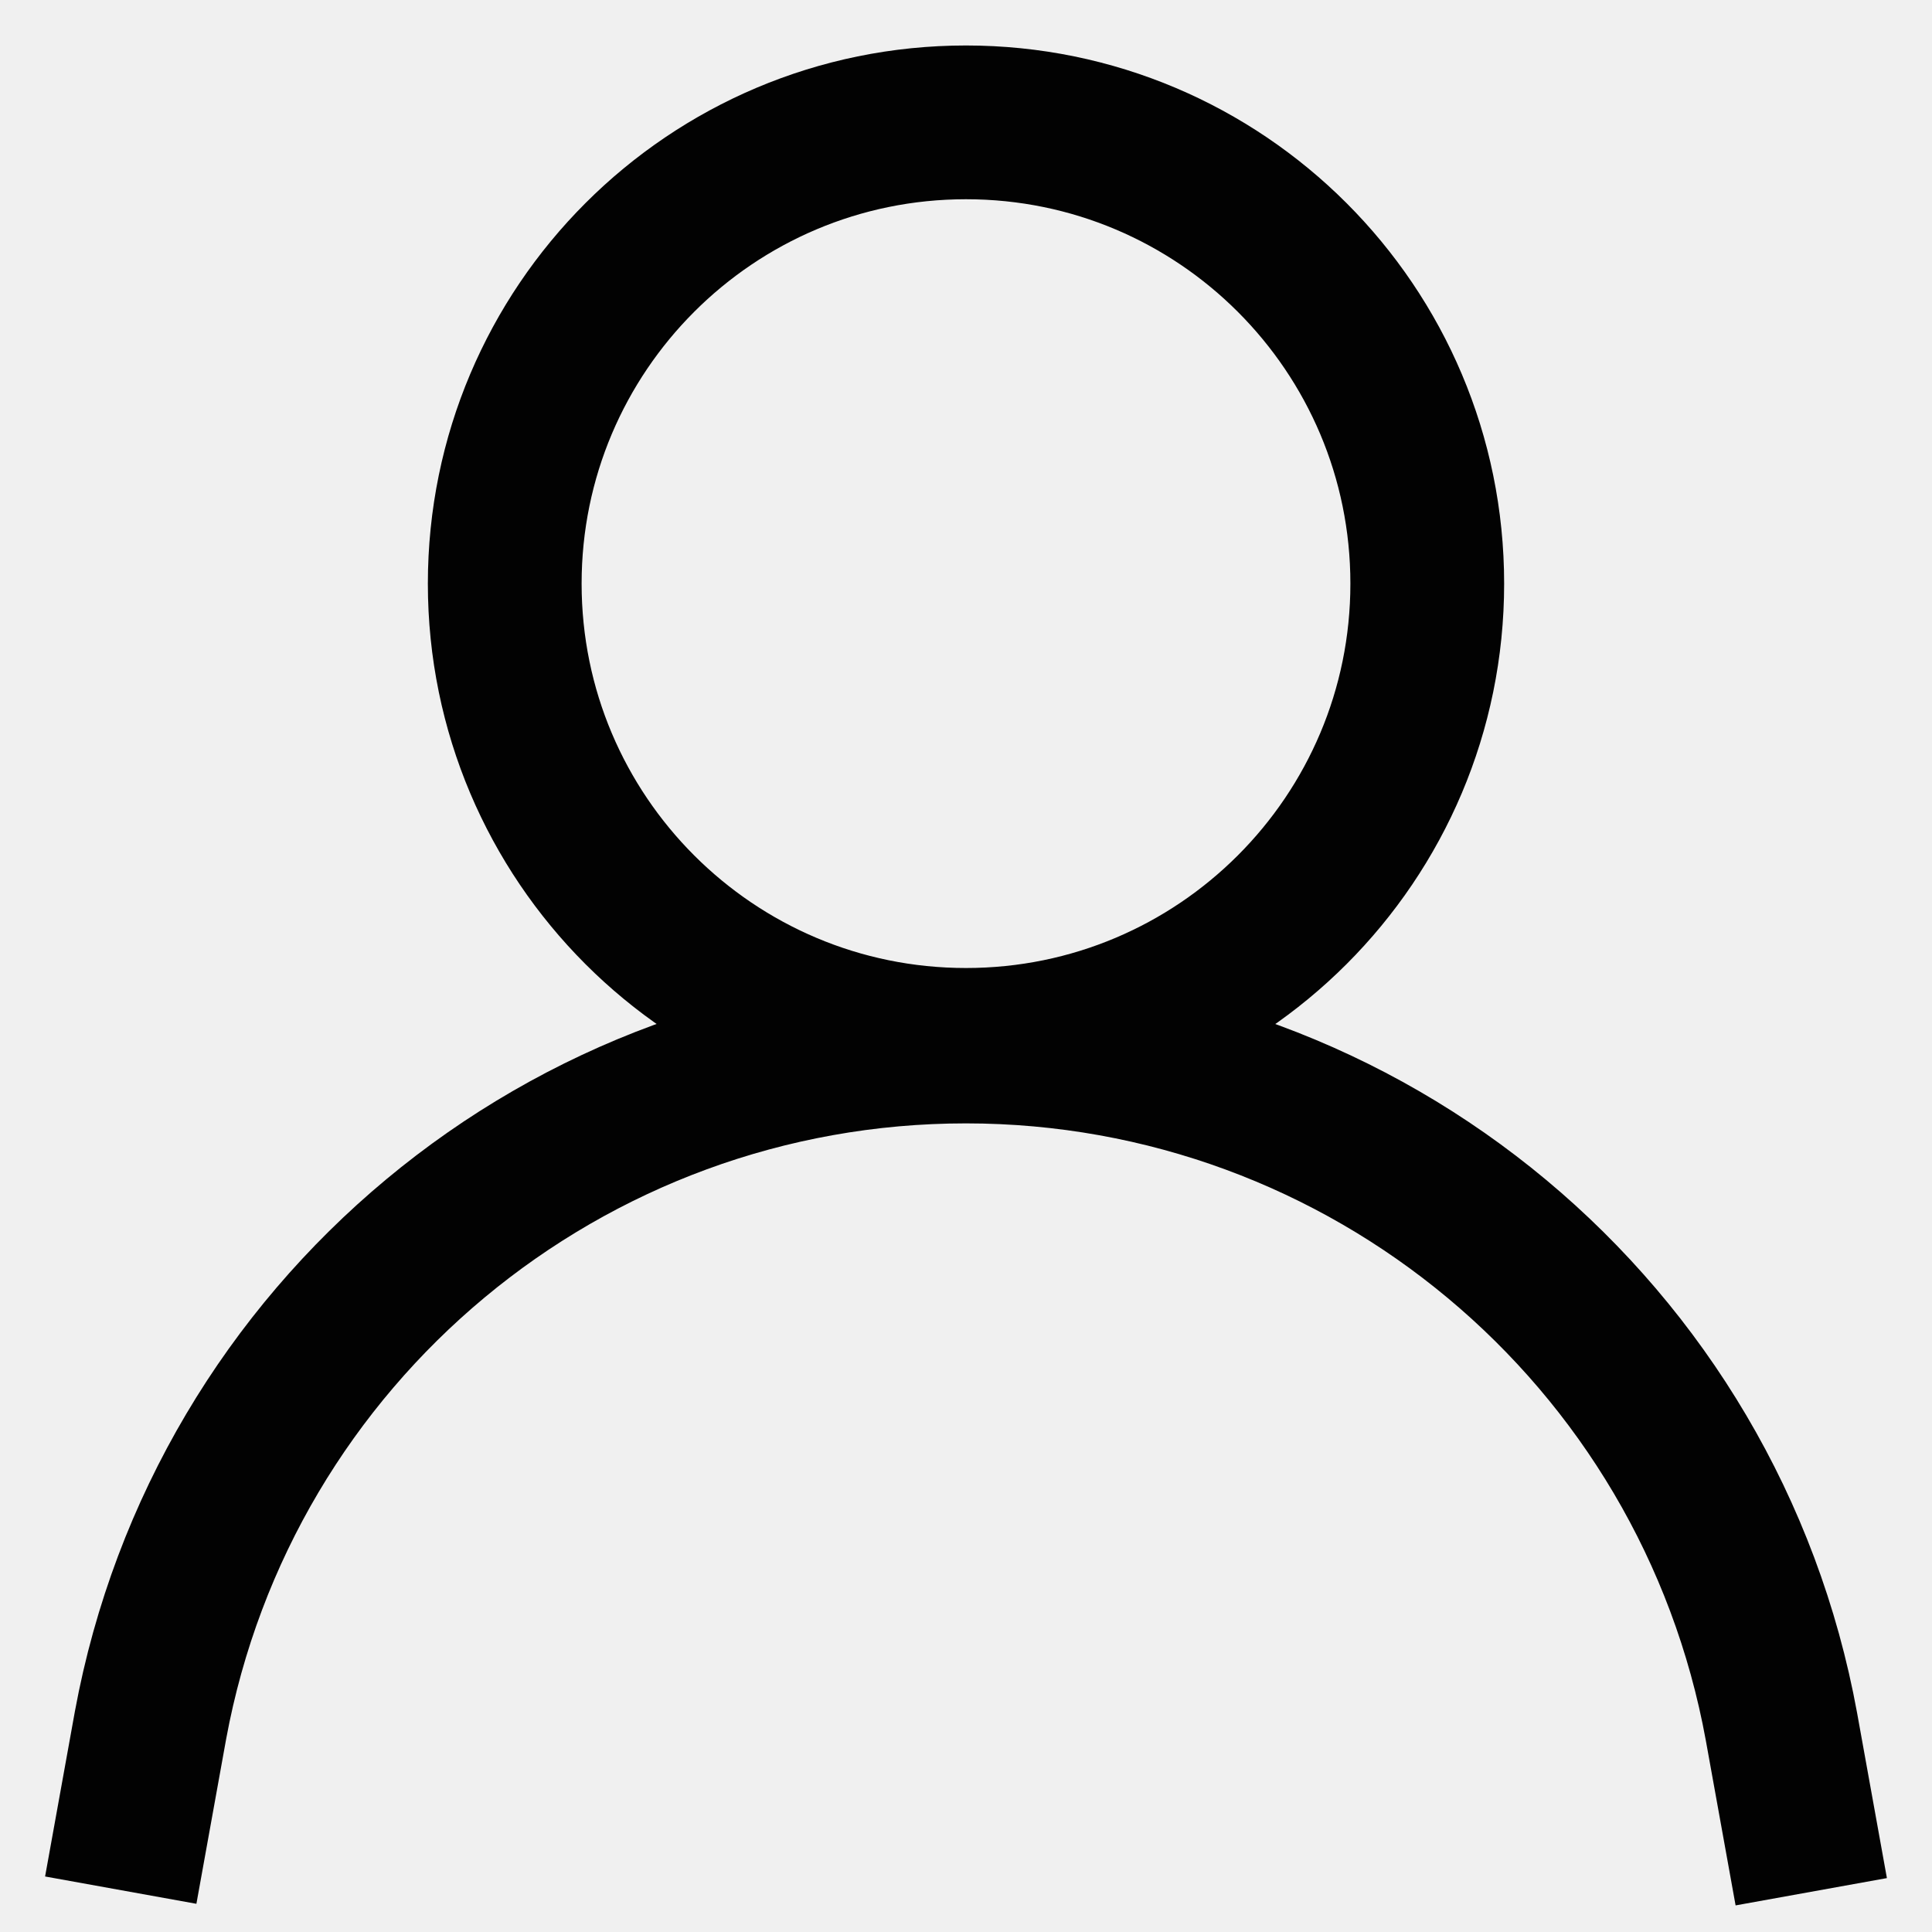
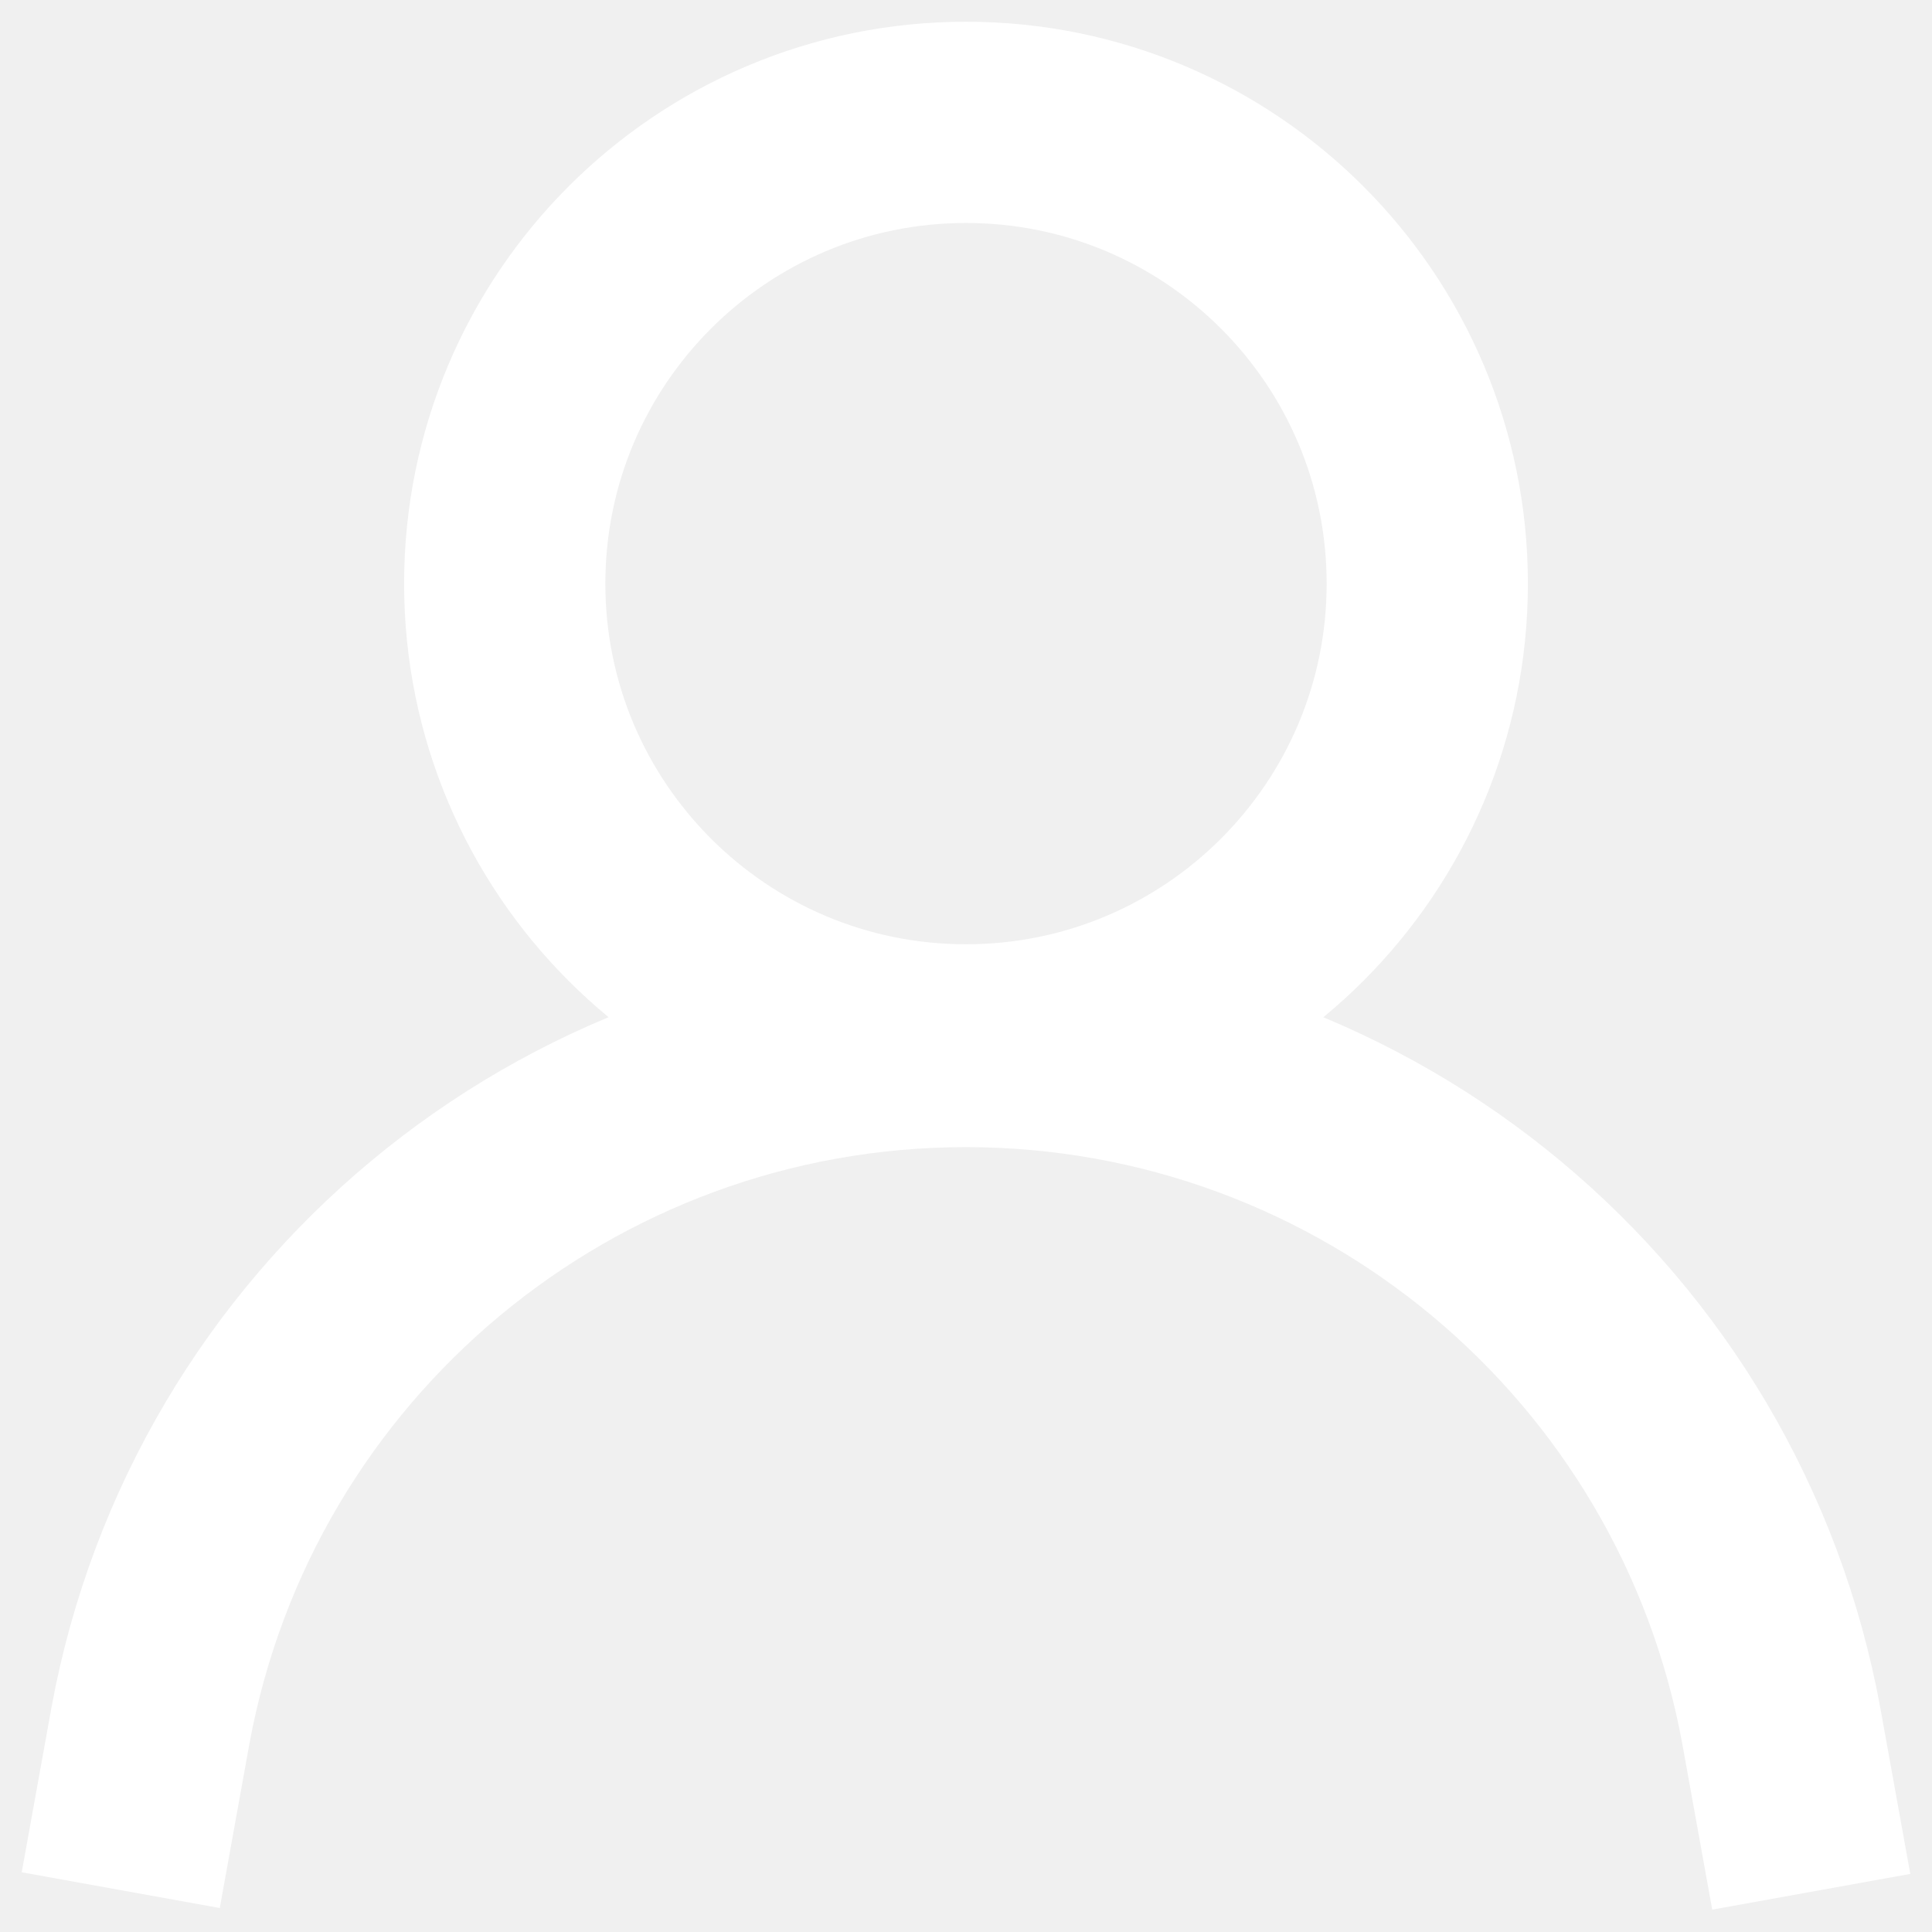
<svg xmlns="http://www.w3.org/2000/svg" width="800px" height="800px" viewBox="0 0 24 24" id="Layer_1" data-name="Layer 1">
  <defs>
-     <style>.cls-1{fill:none;stroke:#020202;stroke-miterlimit:10;stroke-width:1.91px;}</style>
+     <style>.cls-1{fill:none;stroke:#ffffff;stroke-miterlimit:10;stroke-width:2.5px;}</style>
  </defs>
  <circle class="cls-1" cx="12" cy="7.25" r="5.73" />
  <path class="cls-1" d="M1.5,23.48l.37-2.05A10.3,10.3,0,0,1,12,13h0a10.3,10.3,0,0,1,10.13,8.45l.37,2.05" />
</svg>
